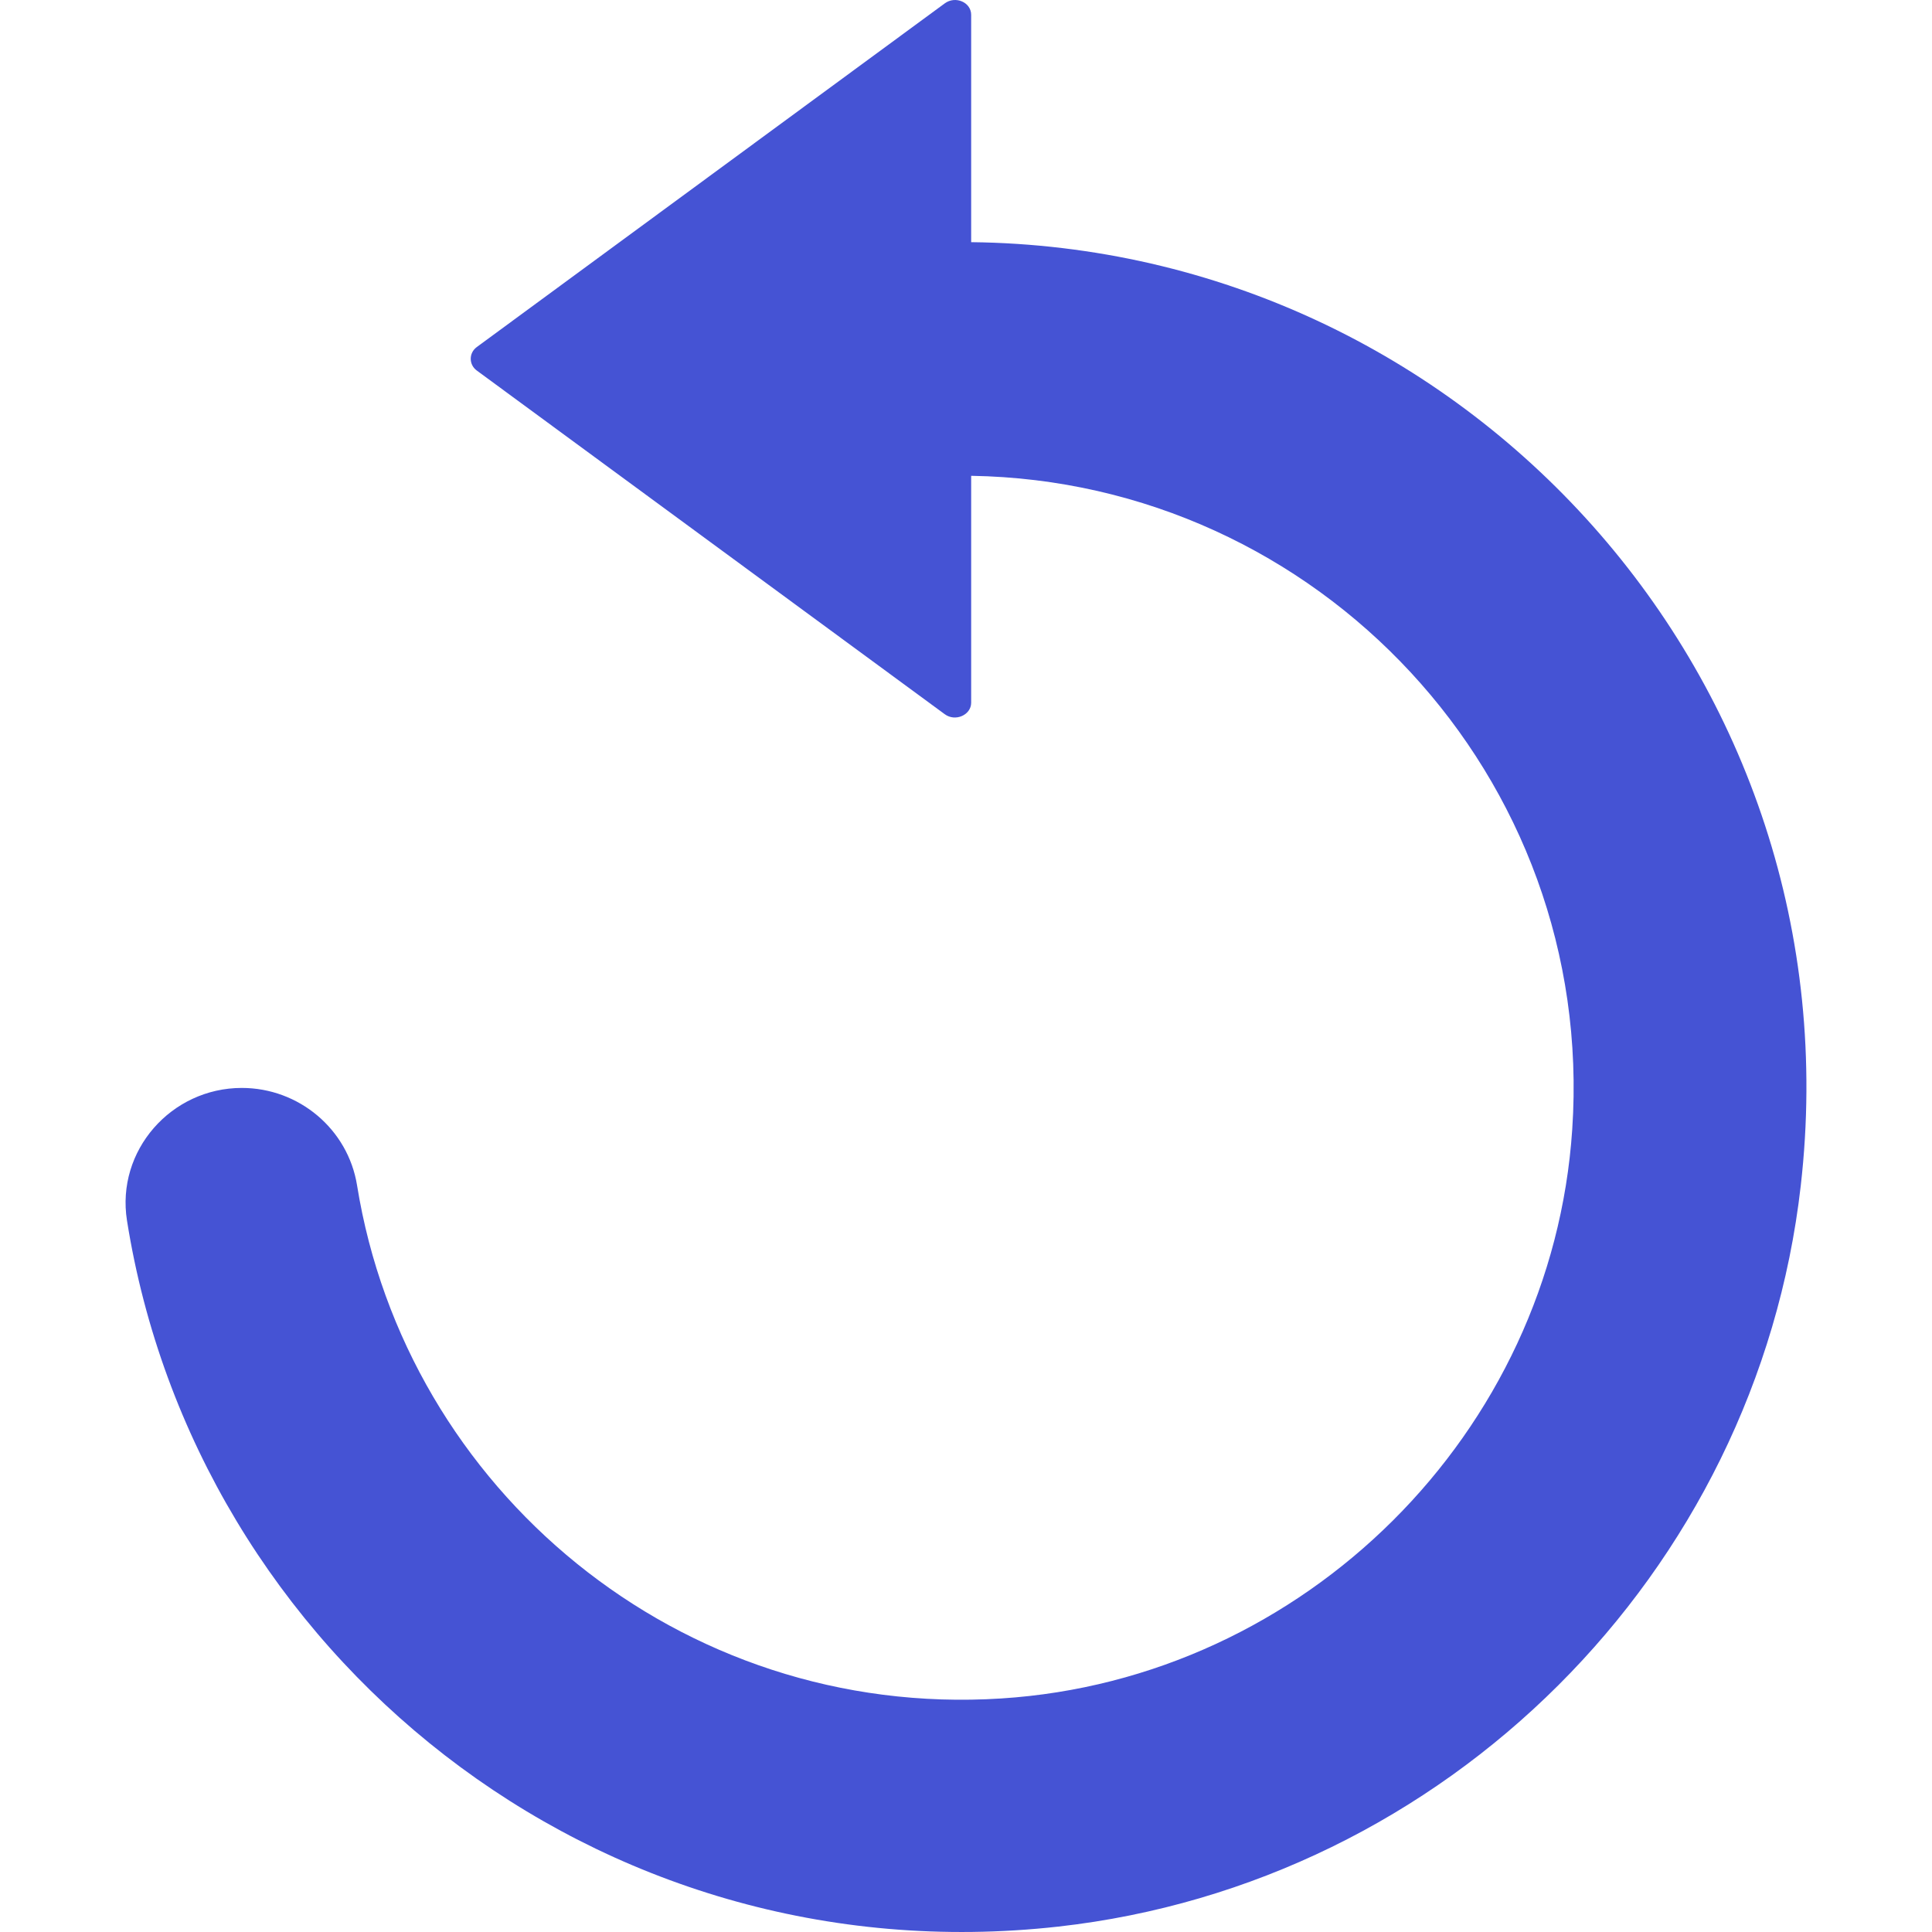
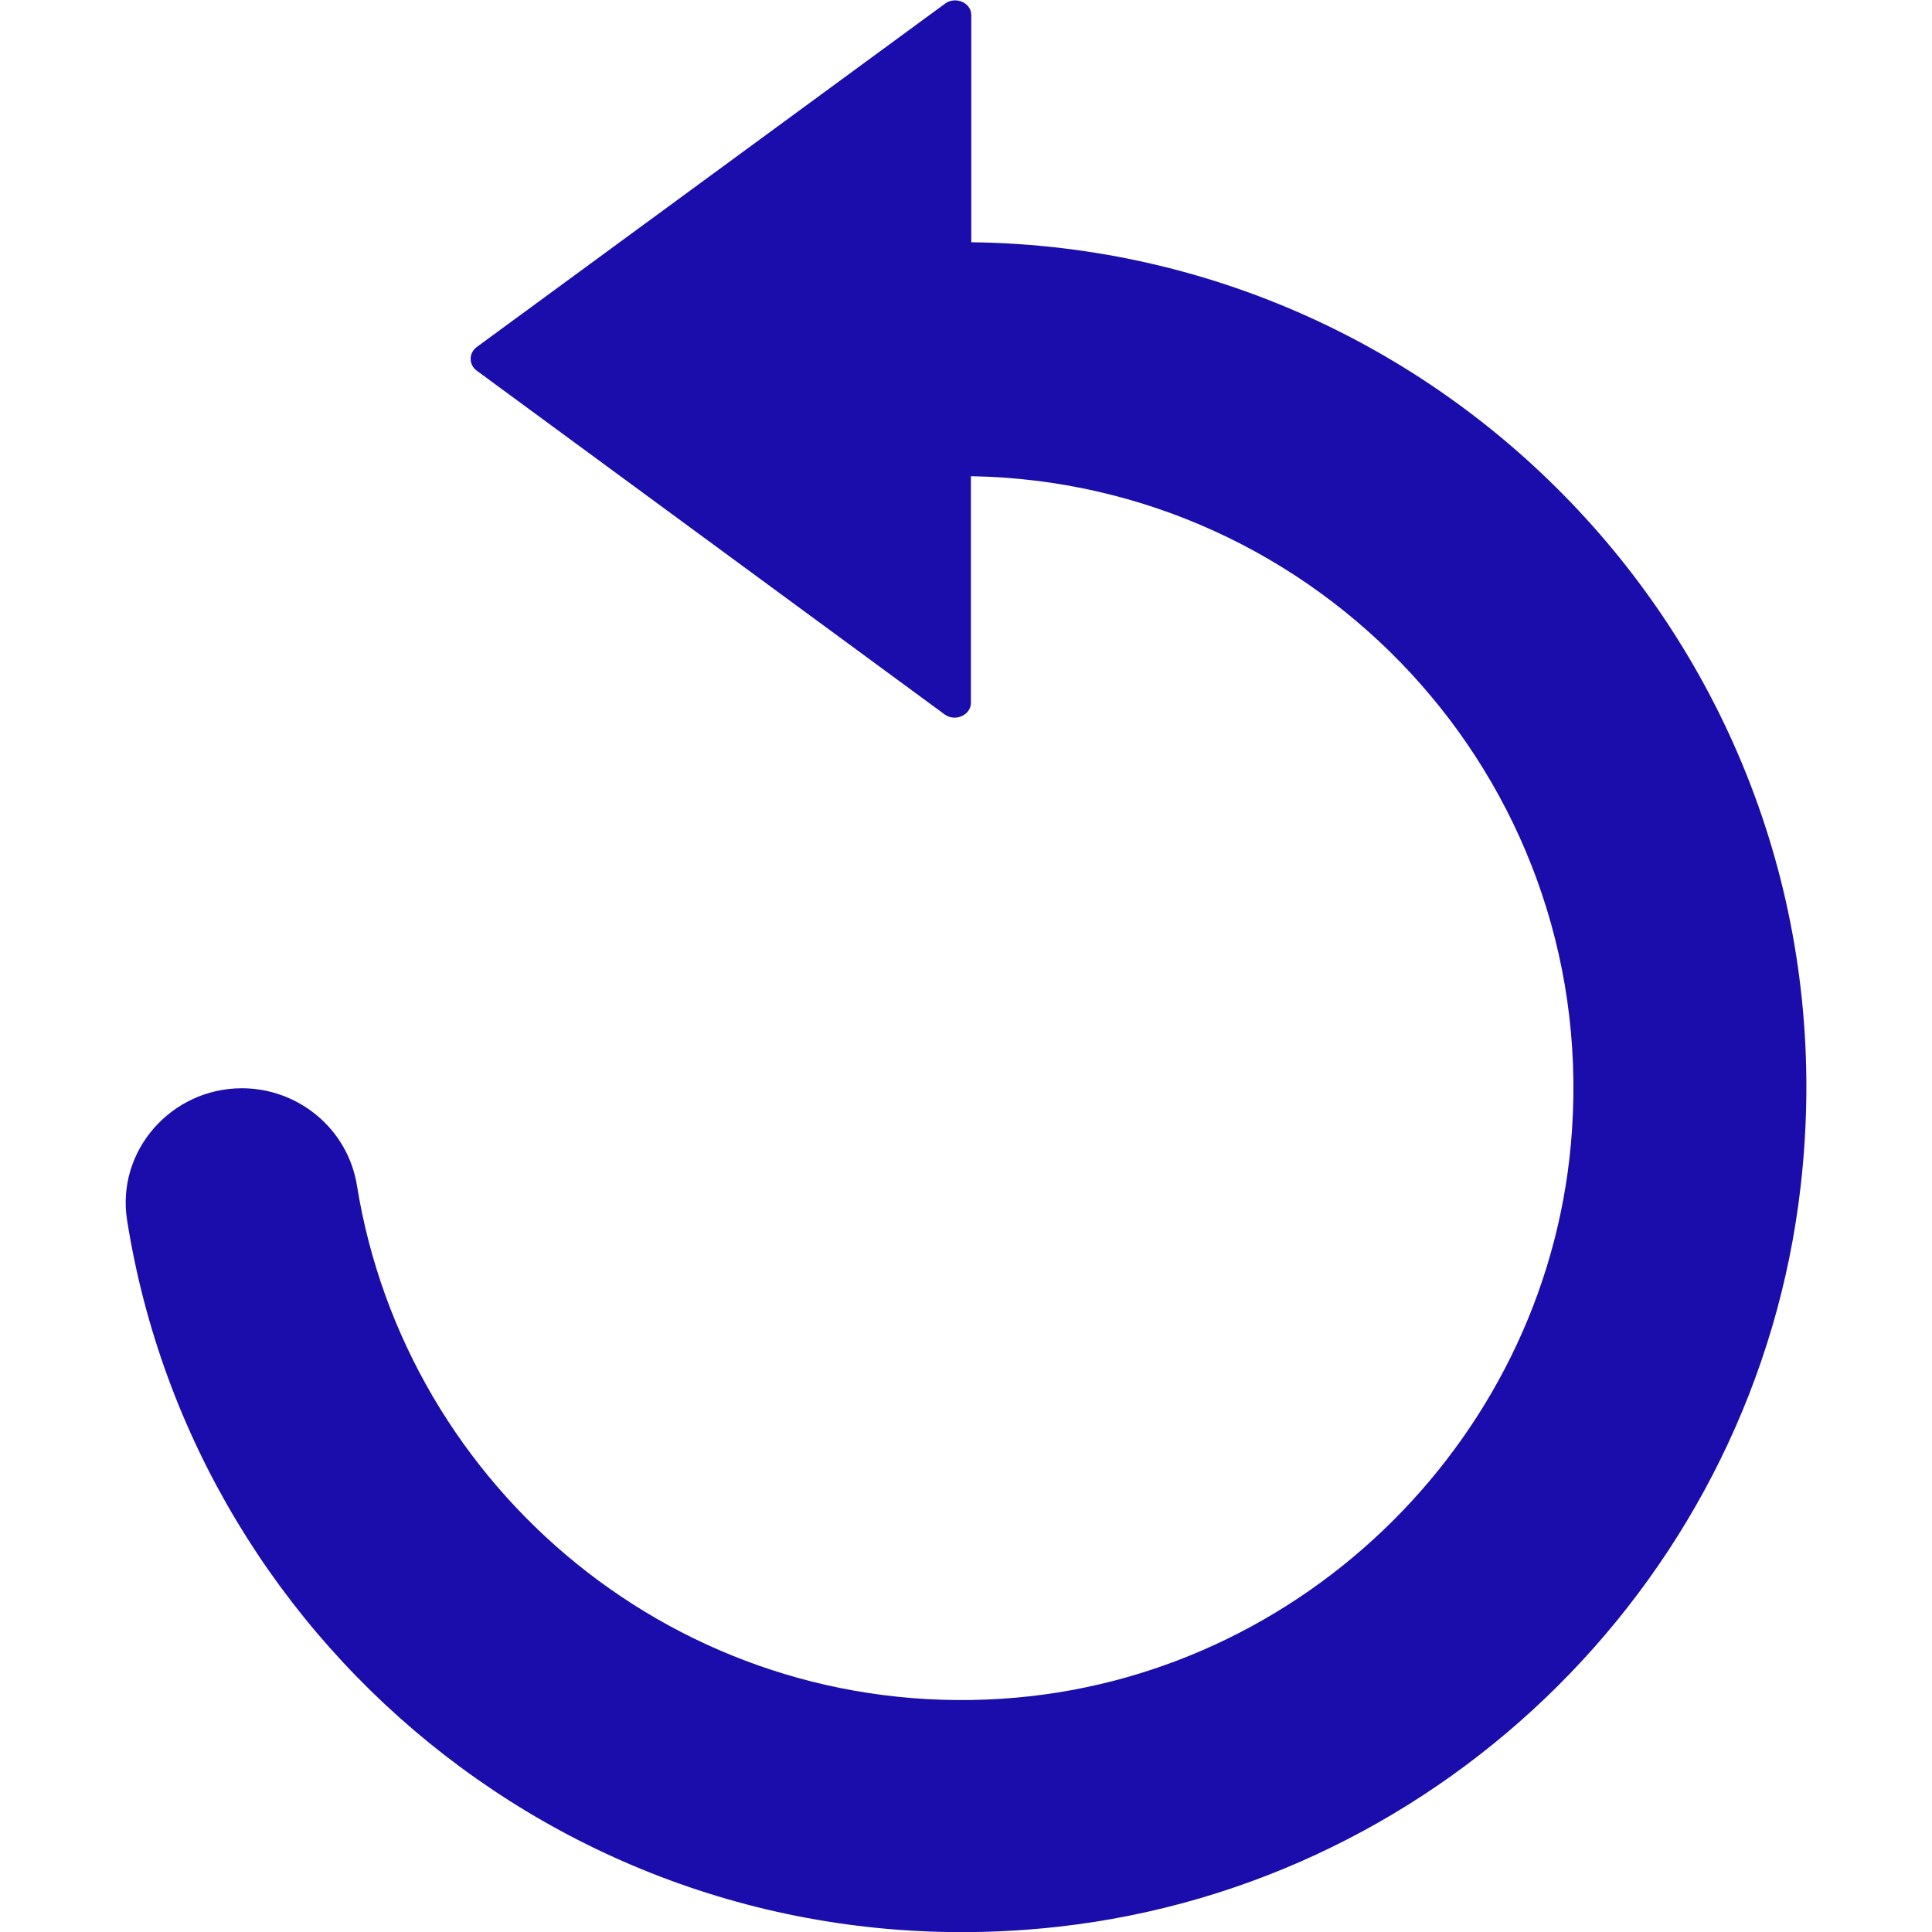
- <svg xmlns="http://www.w3.org/2000/svg" version="1.1" id="Capa_1" x="0px" y="0px" viewBox="0 0 489.533 489.533" style="enable-background:new 0 0 489.533 489.533;" xml:space="preserve" width="512px" height="512px">
+ <svg xmlns="http://www.w3.org/2000/svg" version="1.1" id="Capa_1" x="0px" y="0px" viewBox="-49 141 512 512" style="enable-background:new -49 141 512 512;" xml:space="preserve">
+   <style type="text/css">
+ 	.st0{fill:#1A0DAB;}
+ </style>
  <g>
-     <path d="M268.175,488.161c98.2-11,176.9-89.5,188.1-187.7c14.7-128.4-85.1-237.7-210.2-239.1v-57.6c0-3.2-4-4.9-6.7-2.9   l-118.6,87.1c-2,1.5-2,4.4,0,5.9l118.6,87.1c2.7,2,6.7,0.2,6.7-2.9v-57.5c87.9,1.4,158.3,76.2,152.3,165.6   c-5.1,76.9-67.8,139.3-144.7,144.2c-81.5,5.2-150.8-53-163.2-130c-2.3-14.3-14.8-24.7-29.2-24.7c-17.9,0-31.9,15.9-29.1,33.6   C49.575,418.961,150.875,501.261,268.175,488.161z" fill="#4553d4" />
+     <path class="st0" d="M231.5,651.6c102.7-11.5,185-93.6,196.7-196.3c15.4-134.3-89-248.6-219.8-250.1v-60.2c0-3.3-4.2-5.1-7-3   L77.3,233c-2.1,1.6-2.1,4.6,0,6.2l124,91.1c2.8,2.1,7,0.2,7-3v-60.1c91.9,1.5,165.6,79.7,159.3,173.2   c-5.3,80.4-70.9,145.7-151.3,150.8c-85.2,5.4-157.7-55.4-170.7-136c-2.4-15-15.5-25.8-30.5-25.8c-18.7,0-33.4,16.6-30.4,35.1   C2.9,579.2,108.8,665.3,231.5,651.6z" />
  </g>
-   <g>
- </g>
-   <g>
- </g>
-   <g>
- </g>
-   <g>
- </g>
-   <g>
- </g>
-   <g>
- </g>
-   <g>
- </g>
-   <g>
- </g>
-   <g>
- </g>
-   <g>
- </g>
-   <g>
- </g>
-   <g>
- </g>
-   <g>
- </g>
-   <g>
- </g>
-   <g>
- </g>
</svg>
